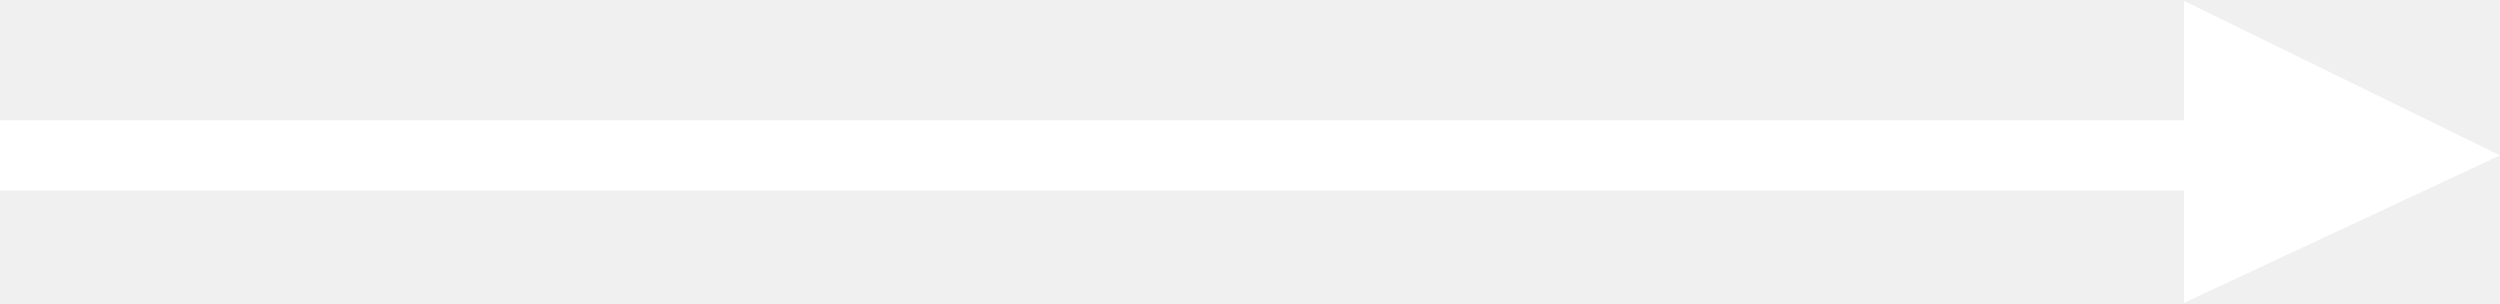
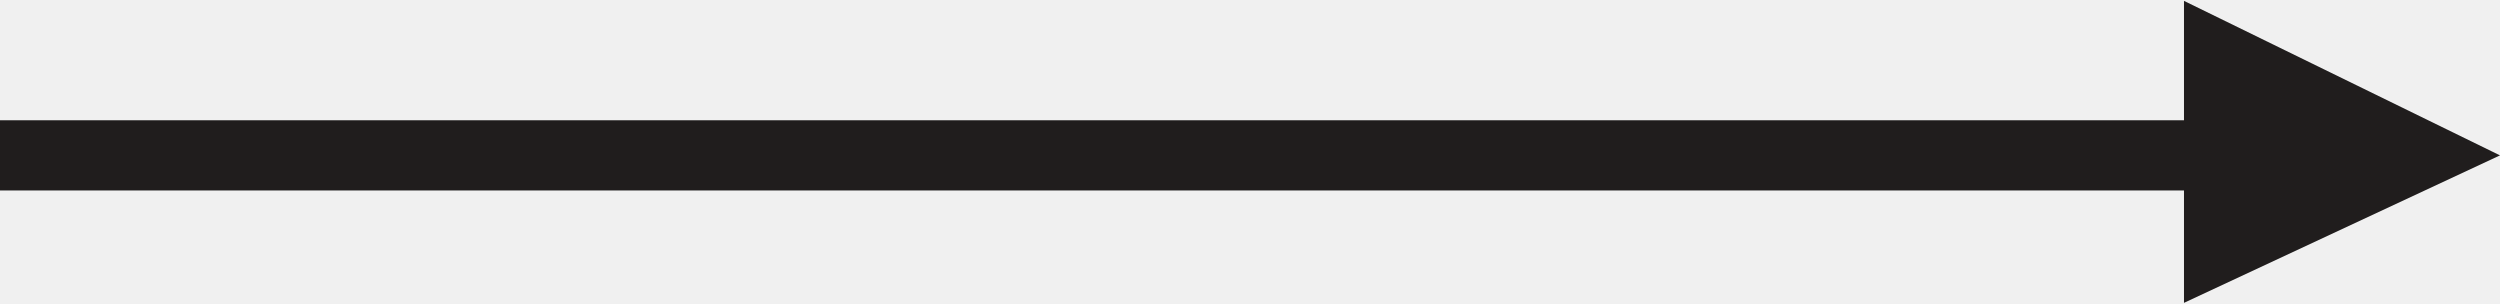
<svg xmlns="http://www.w3.org/2000/svg" version="1.1" x="0px" y="0px" width="35.64" height="4.33" viewBox="0 0 35.6 4.3" style="enable-background:new 0 0 35.6 4.3;" xml:space="preserve">
  <style type="text/css">
- 	.st0{fill:#ffffff;}
+ 	.st0{fill:#201D1D;}
</style>
-   <polygon class="st0" points="0,2.7 31.1,2.7 31.1,4.3 35.6,2.2 31.1,0 31.1,1.7 0,1.7 " fill="#ffffff" />
+   <polygon class="st0" points="0,2.7 31.1,2.7 31.1,4.3 35.6,2.2 31.1,0 31.1,1.7 0,1.7 " />
</svg>
